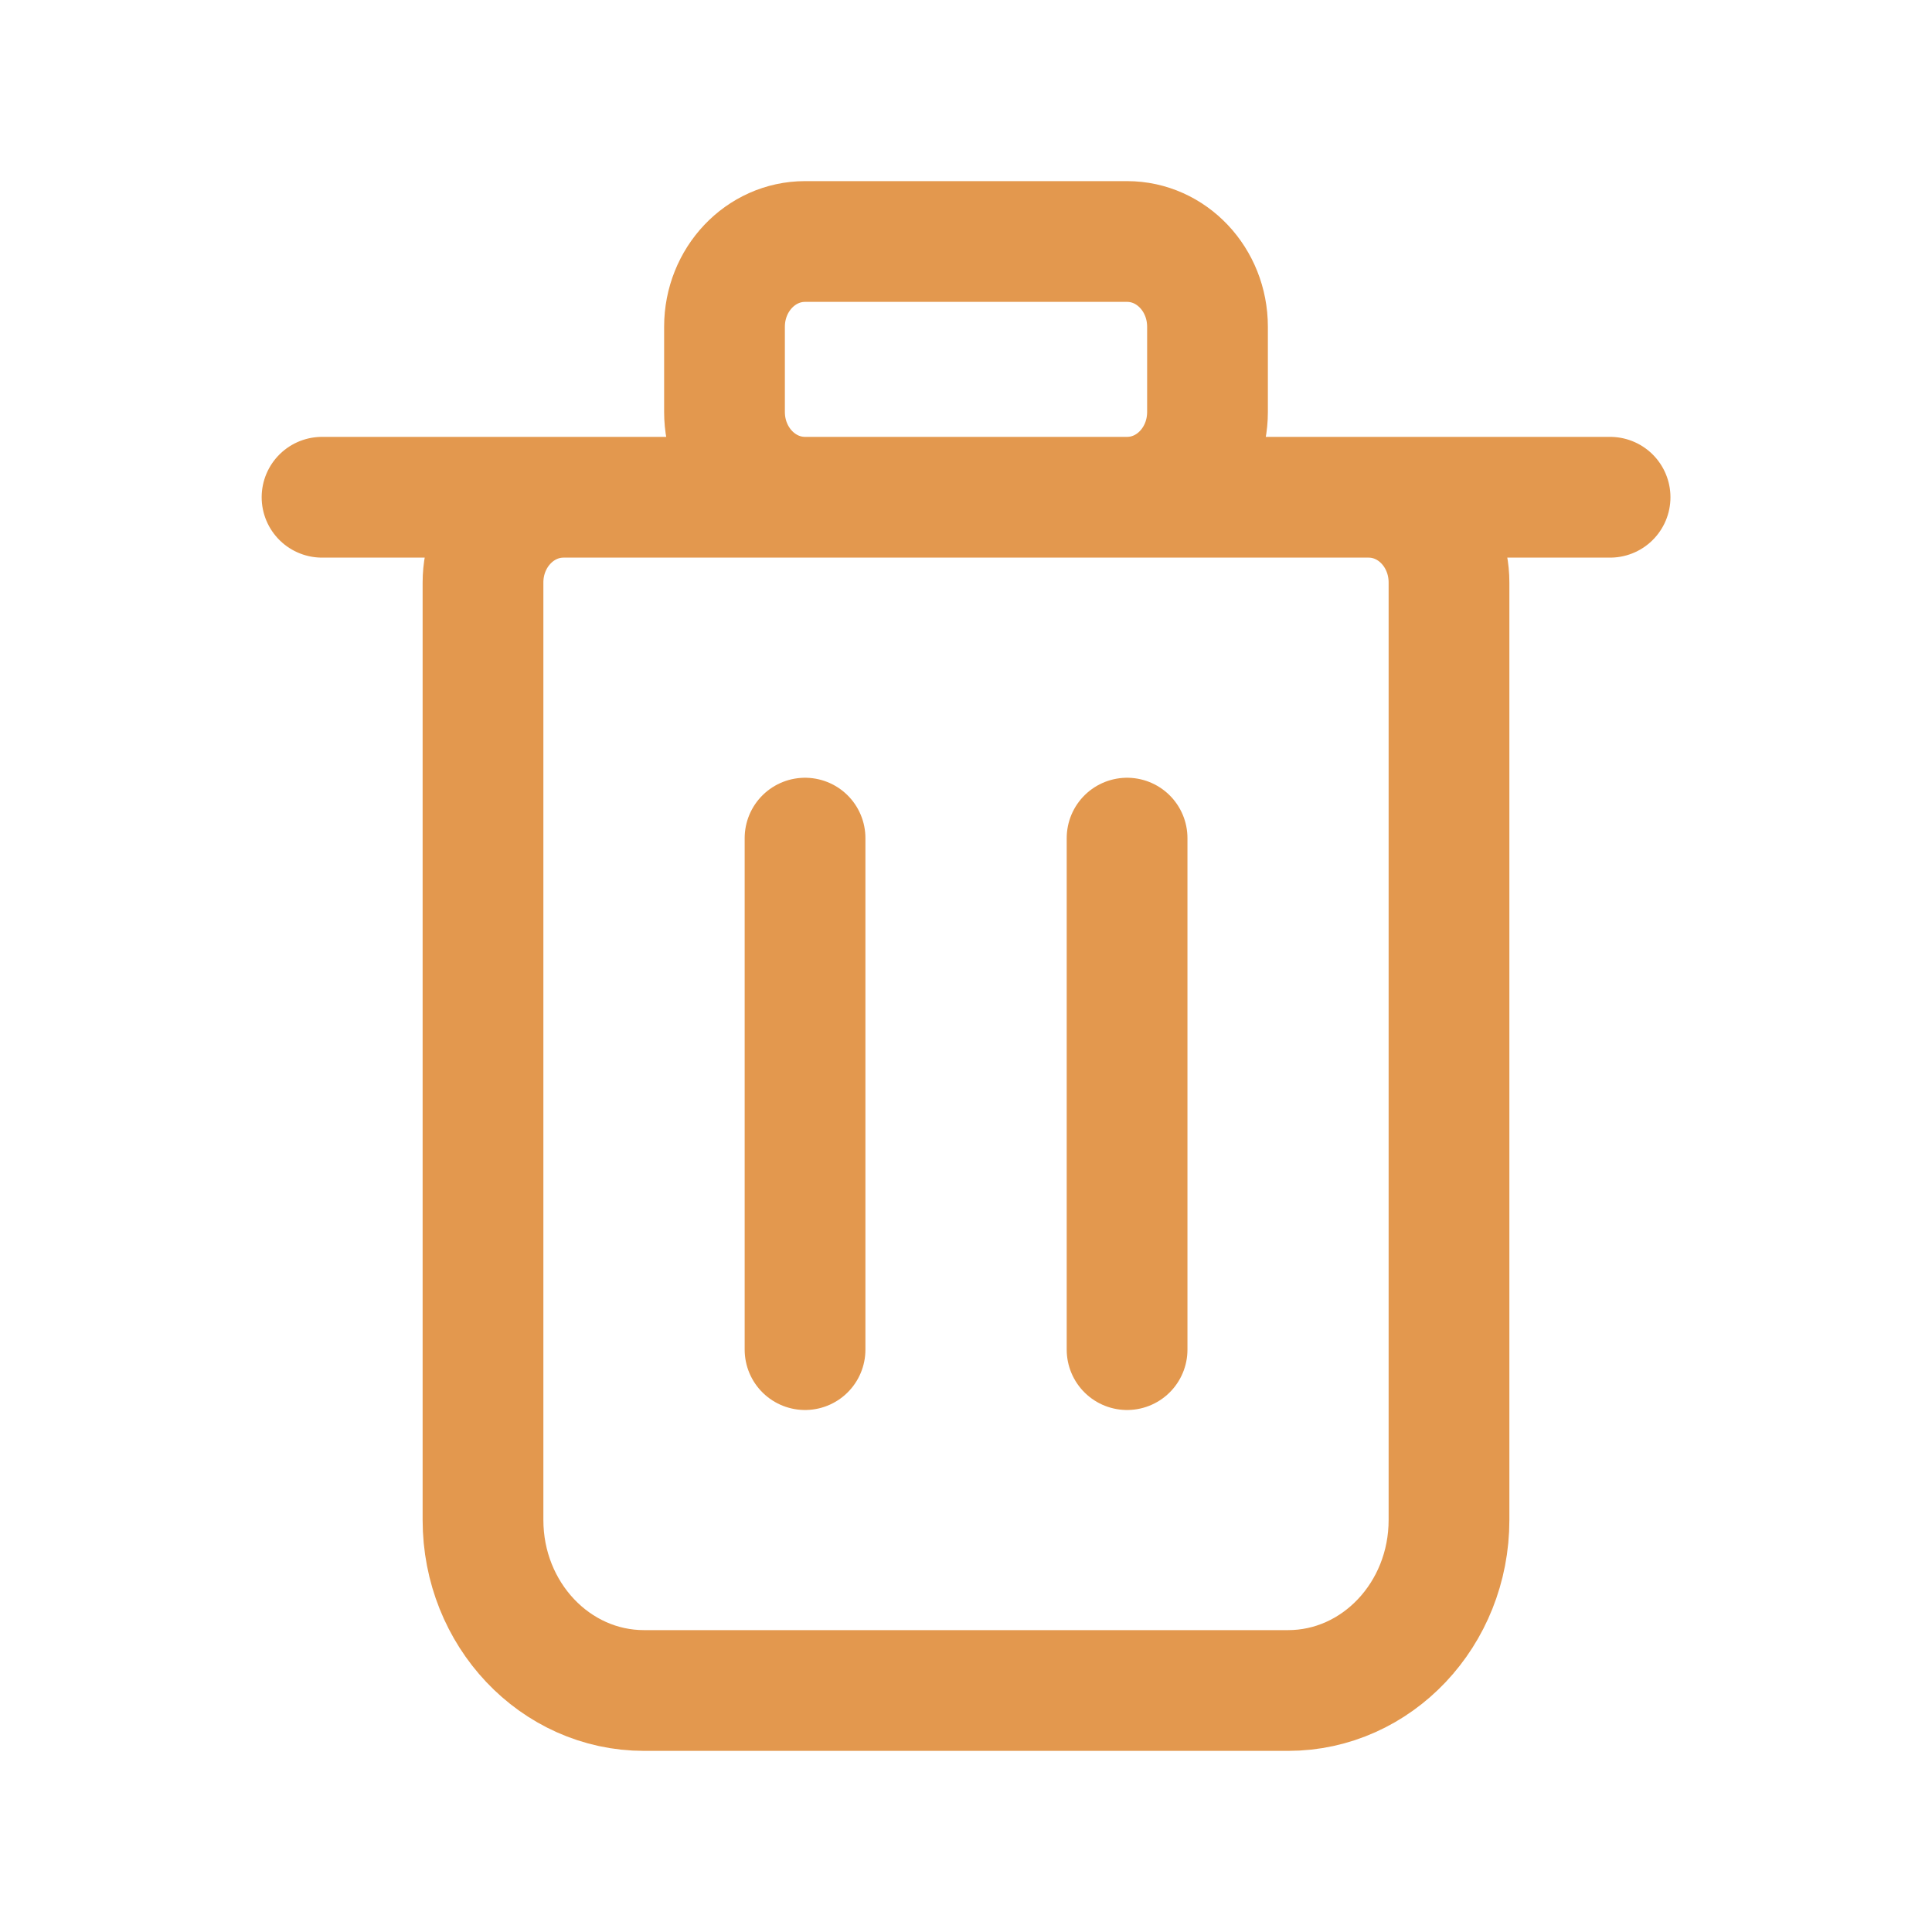
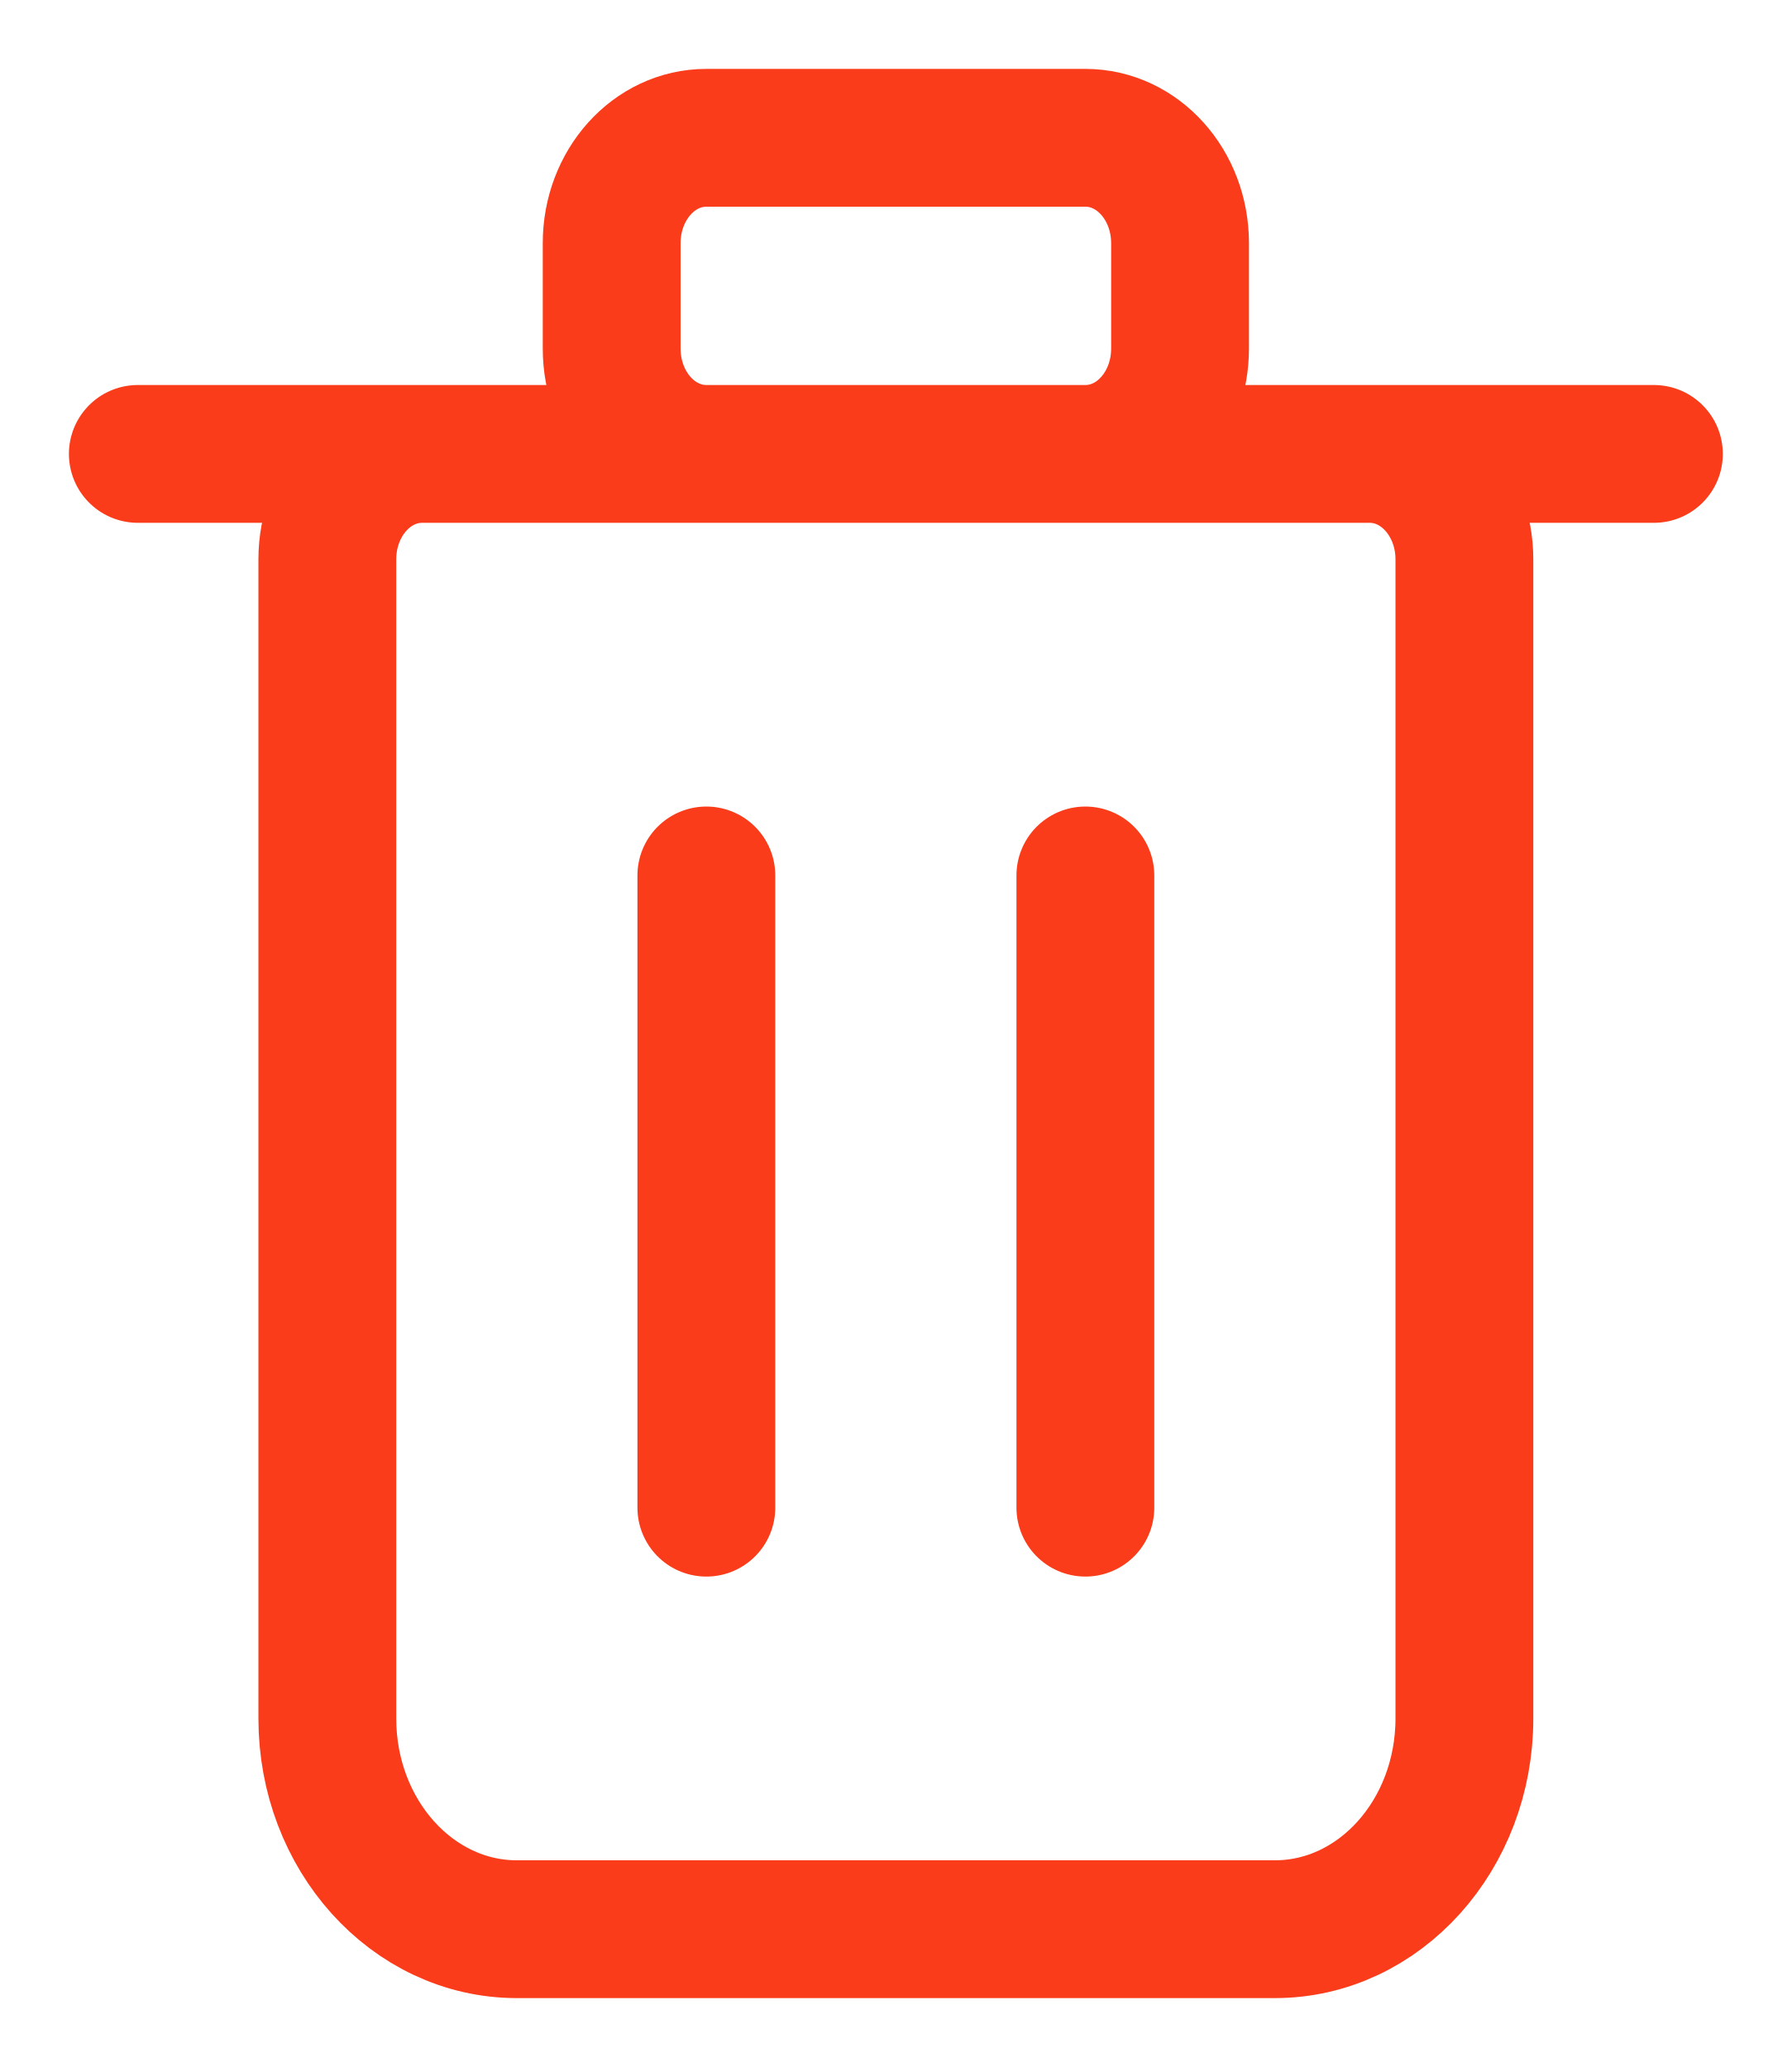
- <svg xmlns="http://www.w3.org/2000/svg" width="16" height="16" viewBox="0 0 16 16" fill="none">
-   <path d="M2.667 4.118H13.334M6.667 11.177V6.941M9.334 11.177V6.941M10.667 14H5.334C4.597 14 4 13.368 4 12.588V4.824C4 4.434 4.299 4.118 4.667 4.118H11.334C11.702 4.118 12 4.434 12 4.824V12.588C12 13.368 11.403 14 10.667 14ZM6.667 4.118H9.334C9.702 4.118 10 3.802 10 3.412V2.706C10 2.316 9.702 2 9.334 2H6.667C6.299 2 6 2.316 6 2.706V3.412C6 3.802 6.299 4.118 6.667 4.118Z" stroke="#E3984E" stroke-linecap="round" stroke-linejoin="round" />
+ <svg xmlns="http://www.w3.org/2000/svg" width="13" height="15" viewBox="0 0 13 15" fill="none">
+   <path d="M1 3.294H12M5.125 10.941V6.353M7.875 10.941V6.353M9.25 14H3.75C2.991 14 2.375 13.315 2.375 12.471V4.059C2.375 3.636 2.683 3.294 3.062 3.294H9.938C10.317 3.294 10.625 3.636 10.625 4.059V12.471C10.625 13.315 10.009 14 9.25 14ZM5.125 3.294H7.875C8.255 3.294 8.562 2.952 8.562 2.529V1.765C8.562 1.342 8.255 1 7.875 1H5.125C4.745 1 4.438 1.342 4.438 1.765V2.529C4.438 2.952 4.745 3.294 5.125 3.294Z" stroke="#FB3C1A" stroke-linecap="round" stroke-linejoin="round" />
</svg>
